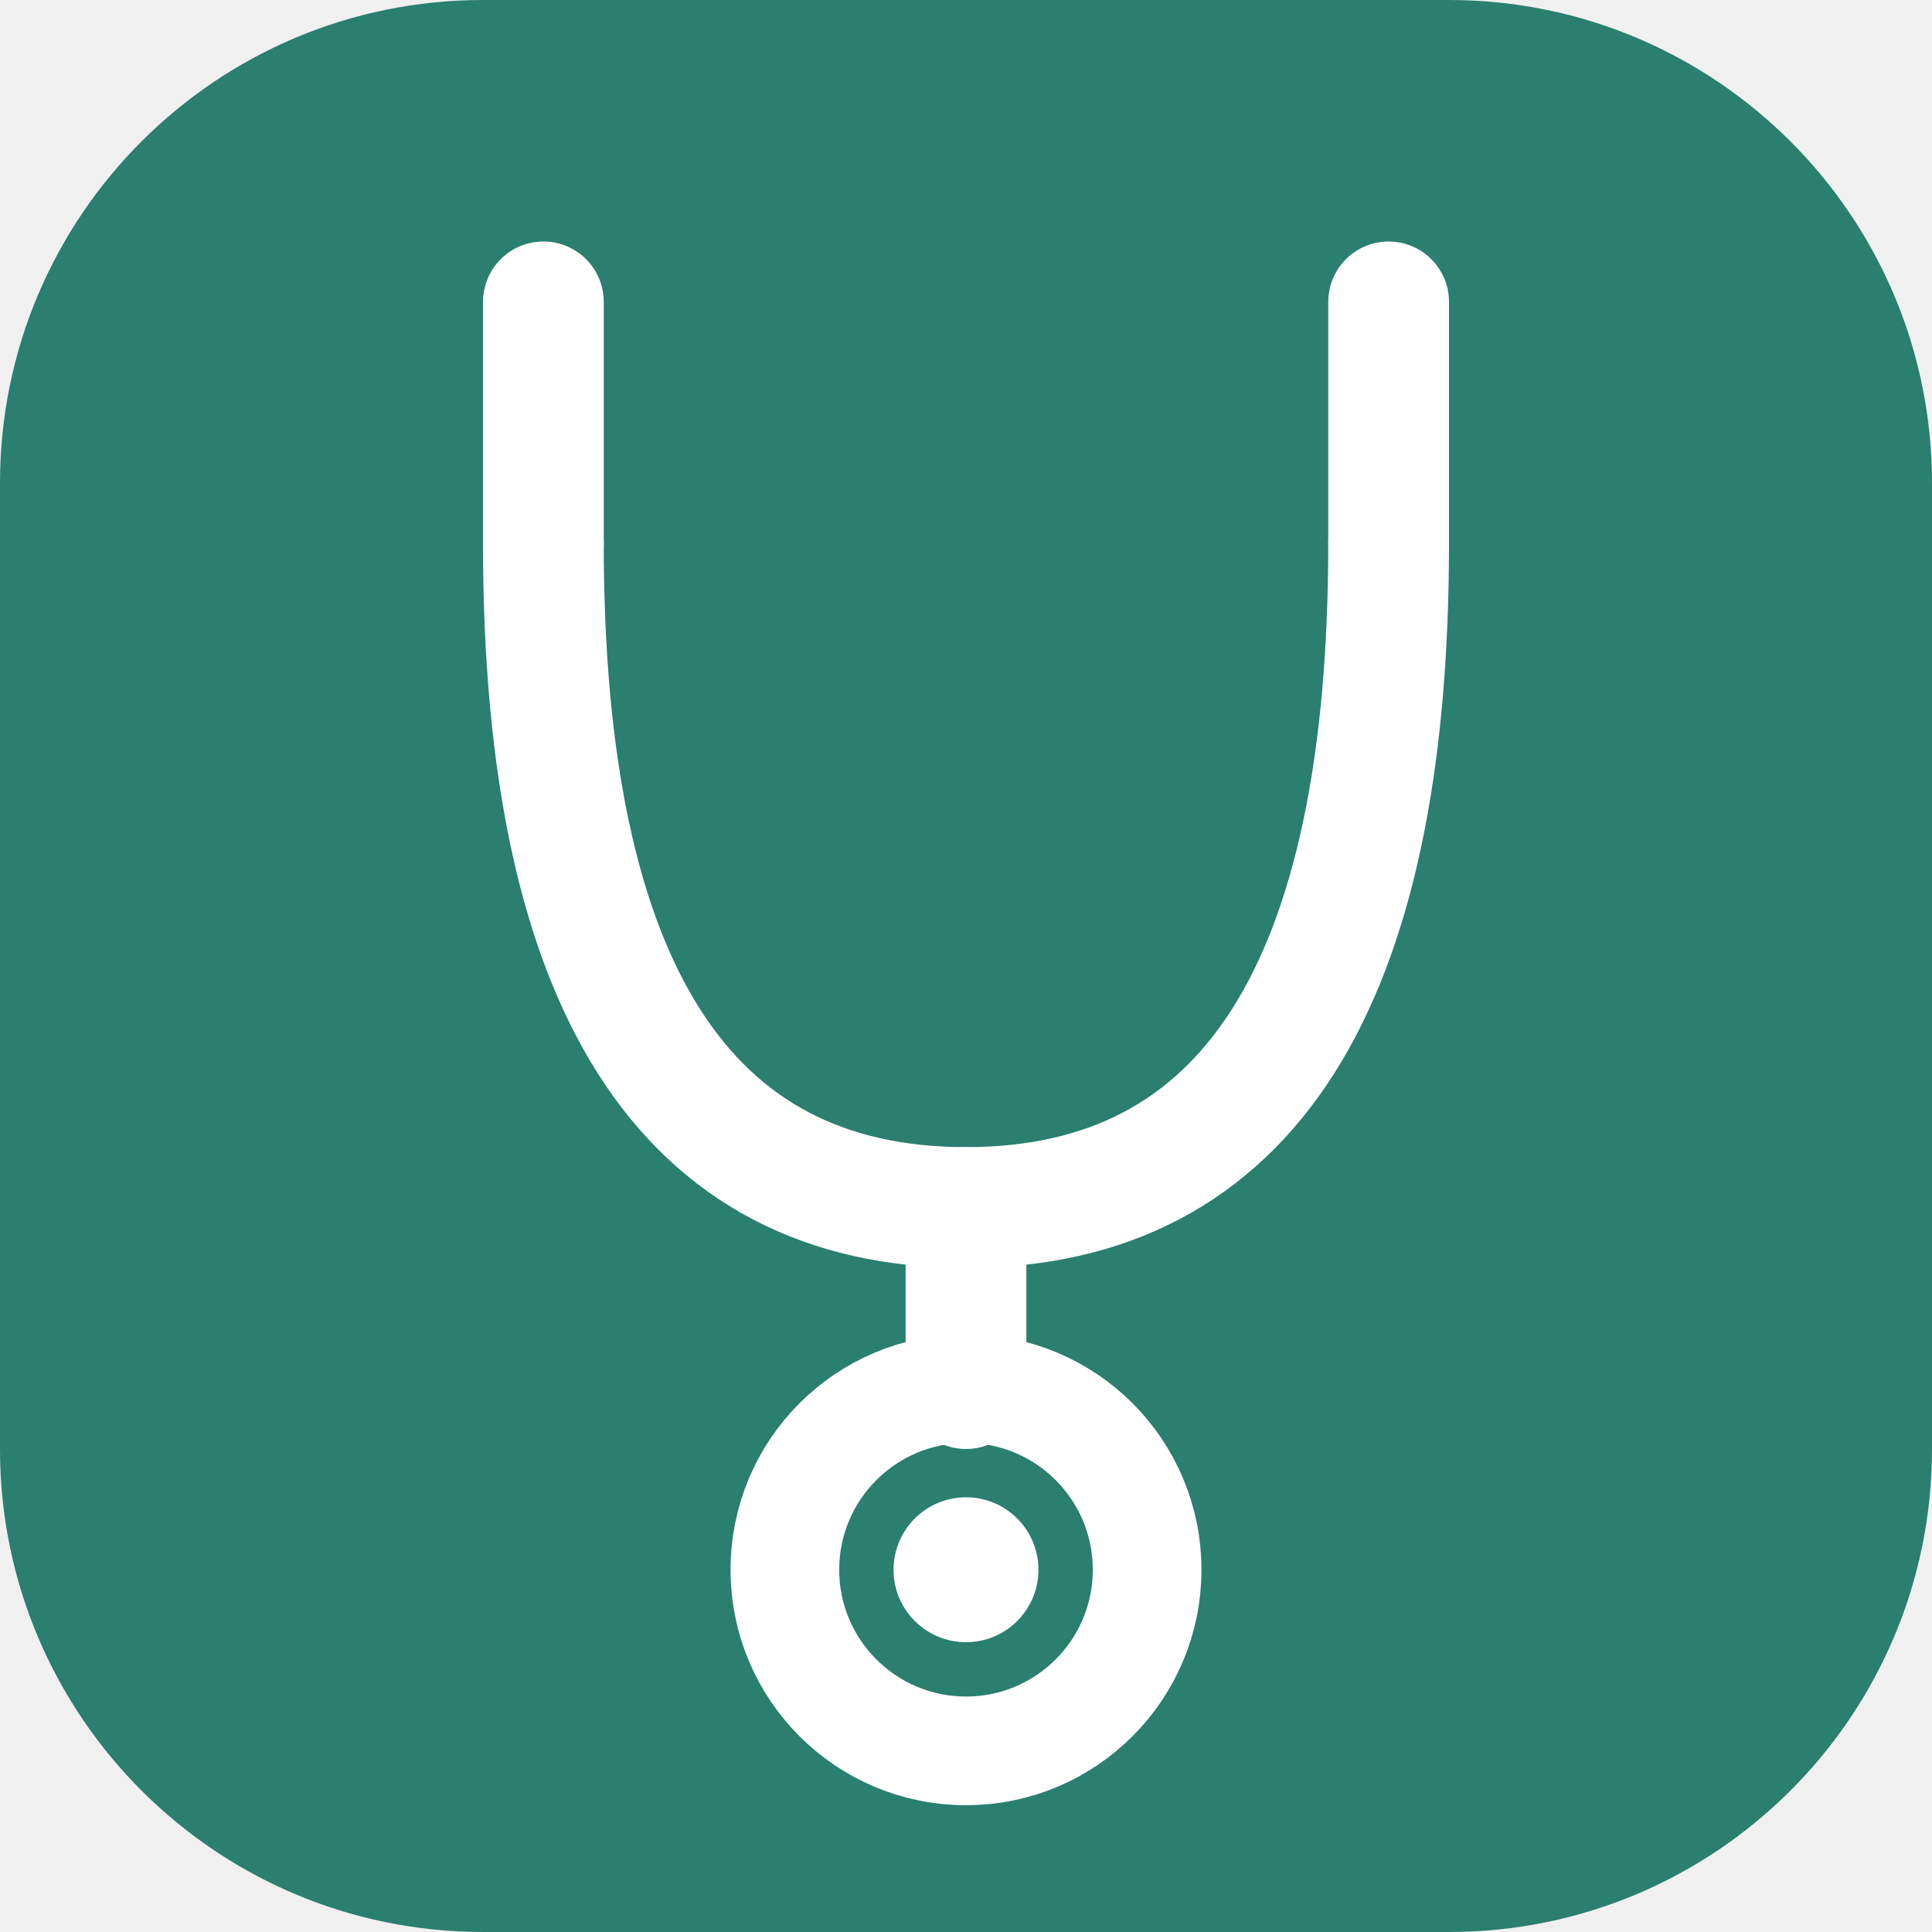
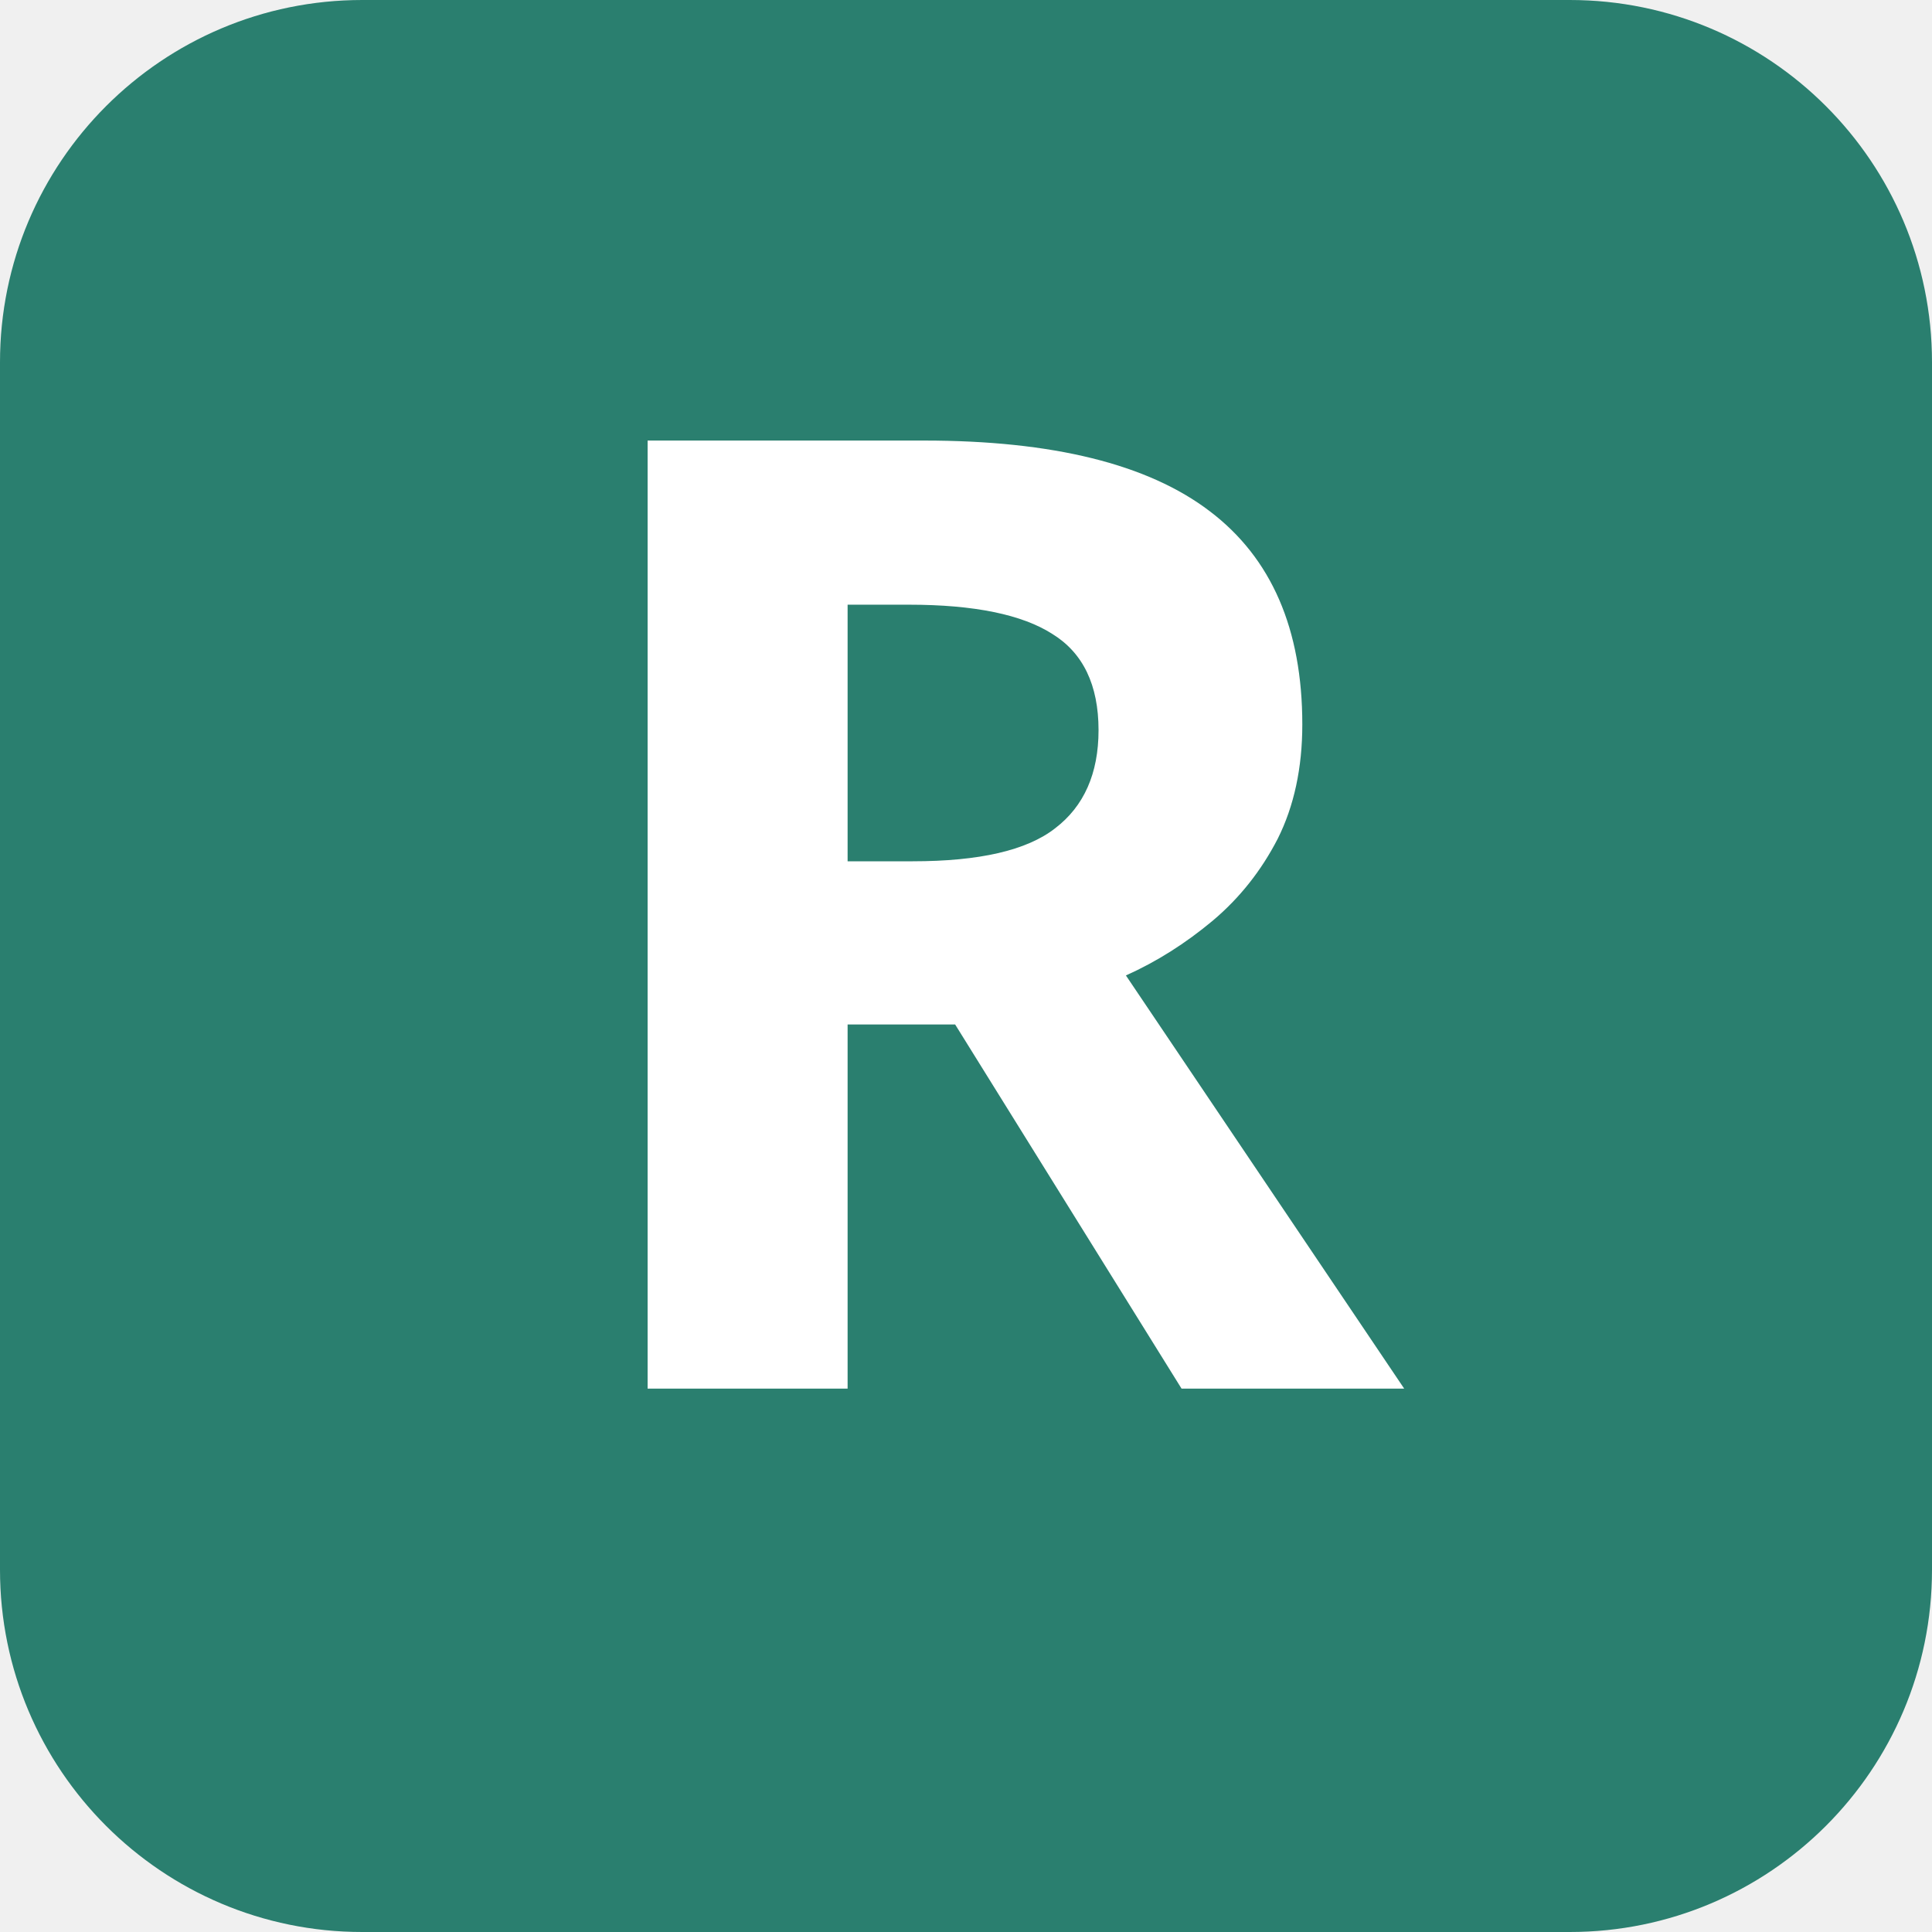
- <svg xmlns="http://www.w3.org/2000/svg" viewBox="0 0 32 32" fill="none">
-   <rect width="32" height="32" rx="8" fill="#2A7F6F" />
-   <line x1="9" y1="5" x2="9" y2="9" stroke="white" stroke-width="2" stroke-linecap="round" />
-   <line x1="23" y1="5" x2="23" y2="9" stroke="white" stroke-width="2" stroke-linecap="round" />
-   <path d="M9 9 Q9 20 16 20 Q23 20 23 9" stroke="white" stroke-width="2" stroke-linecap="round" fill="none" />
-   <line x1="16" y1="20" x2="16" y2="23" stroke="white" stroke-width="2" stroke-linecap="round" />
-   <circle cx="16" cy="26" r="3" stroke="white" stroke-width="1.8" />
-   <circle cx="16" cy="26" r="1.2" fill="white" />
+ <svg xmlns="http://www.w3.org/2000/svg" viewBox="0 0 32 32">
+   <rect width="32" height="32" rx="6" fill="#2A7F6F" />
+   <text x="16" y="23" font-family="Outfit, sans-serif" font-size="22" font-weight="700" fill="white" text-anchor="middle">R</text>
</svg>
